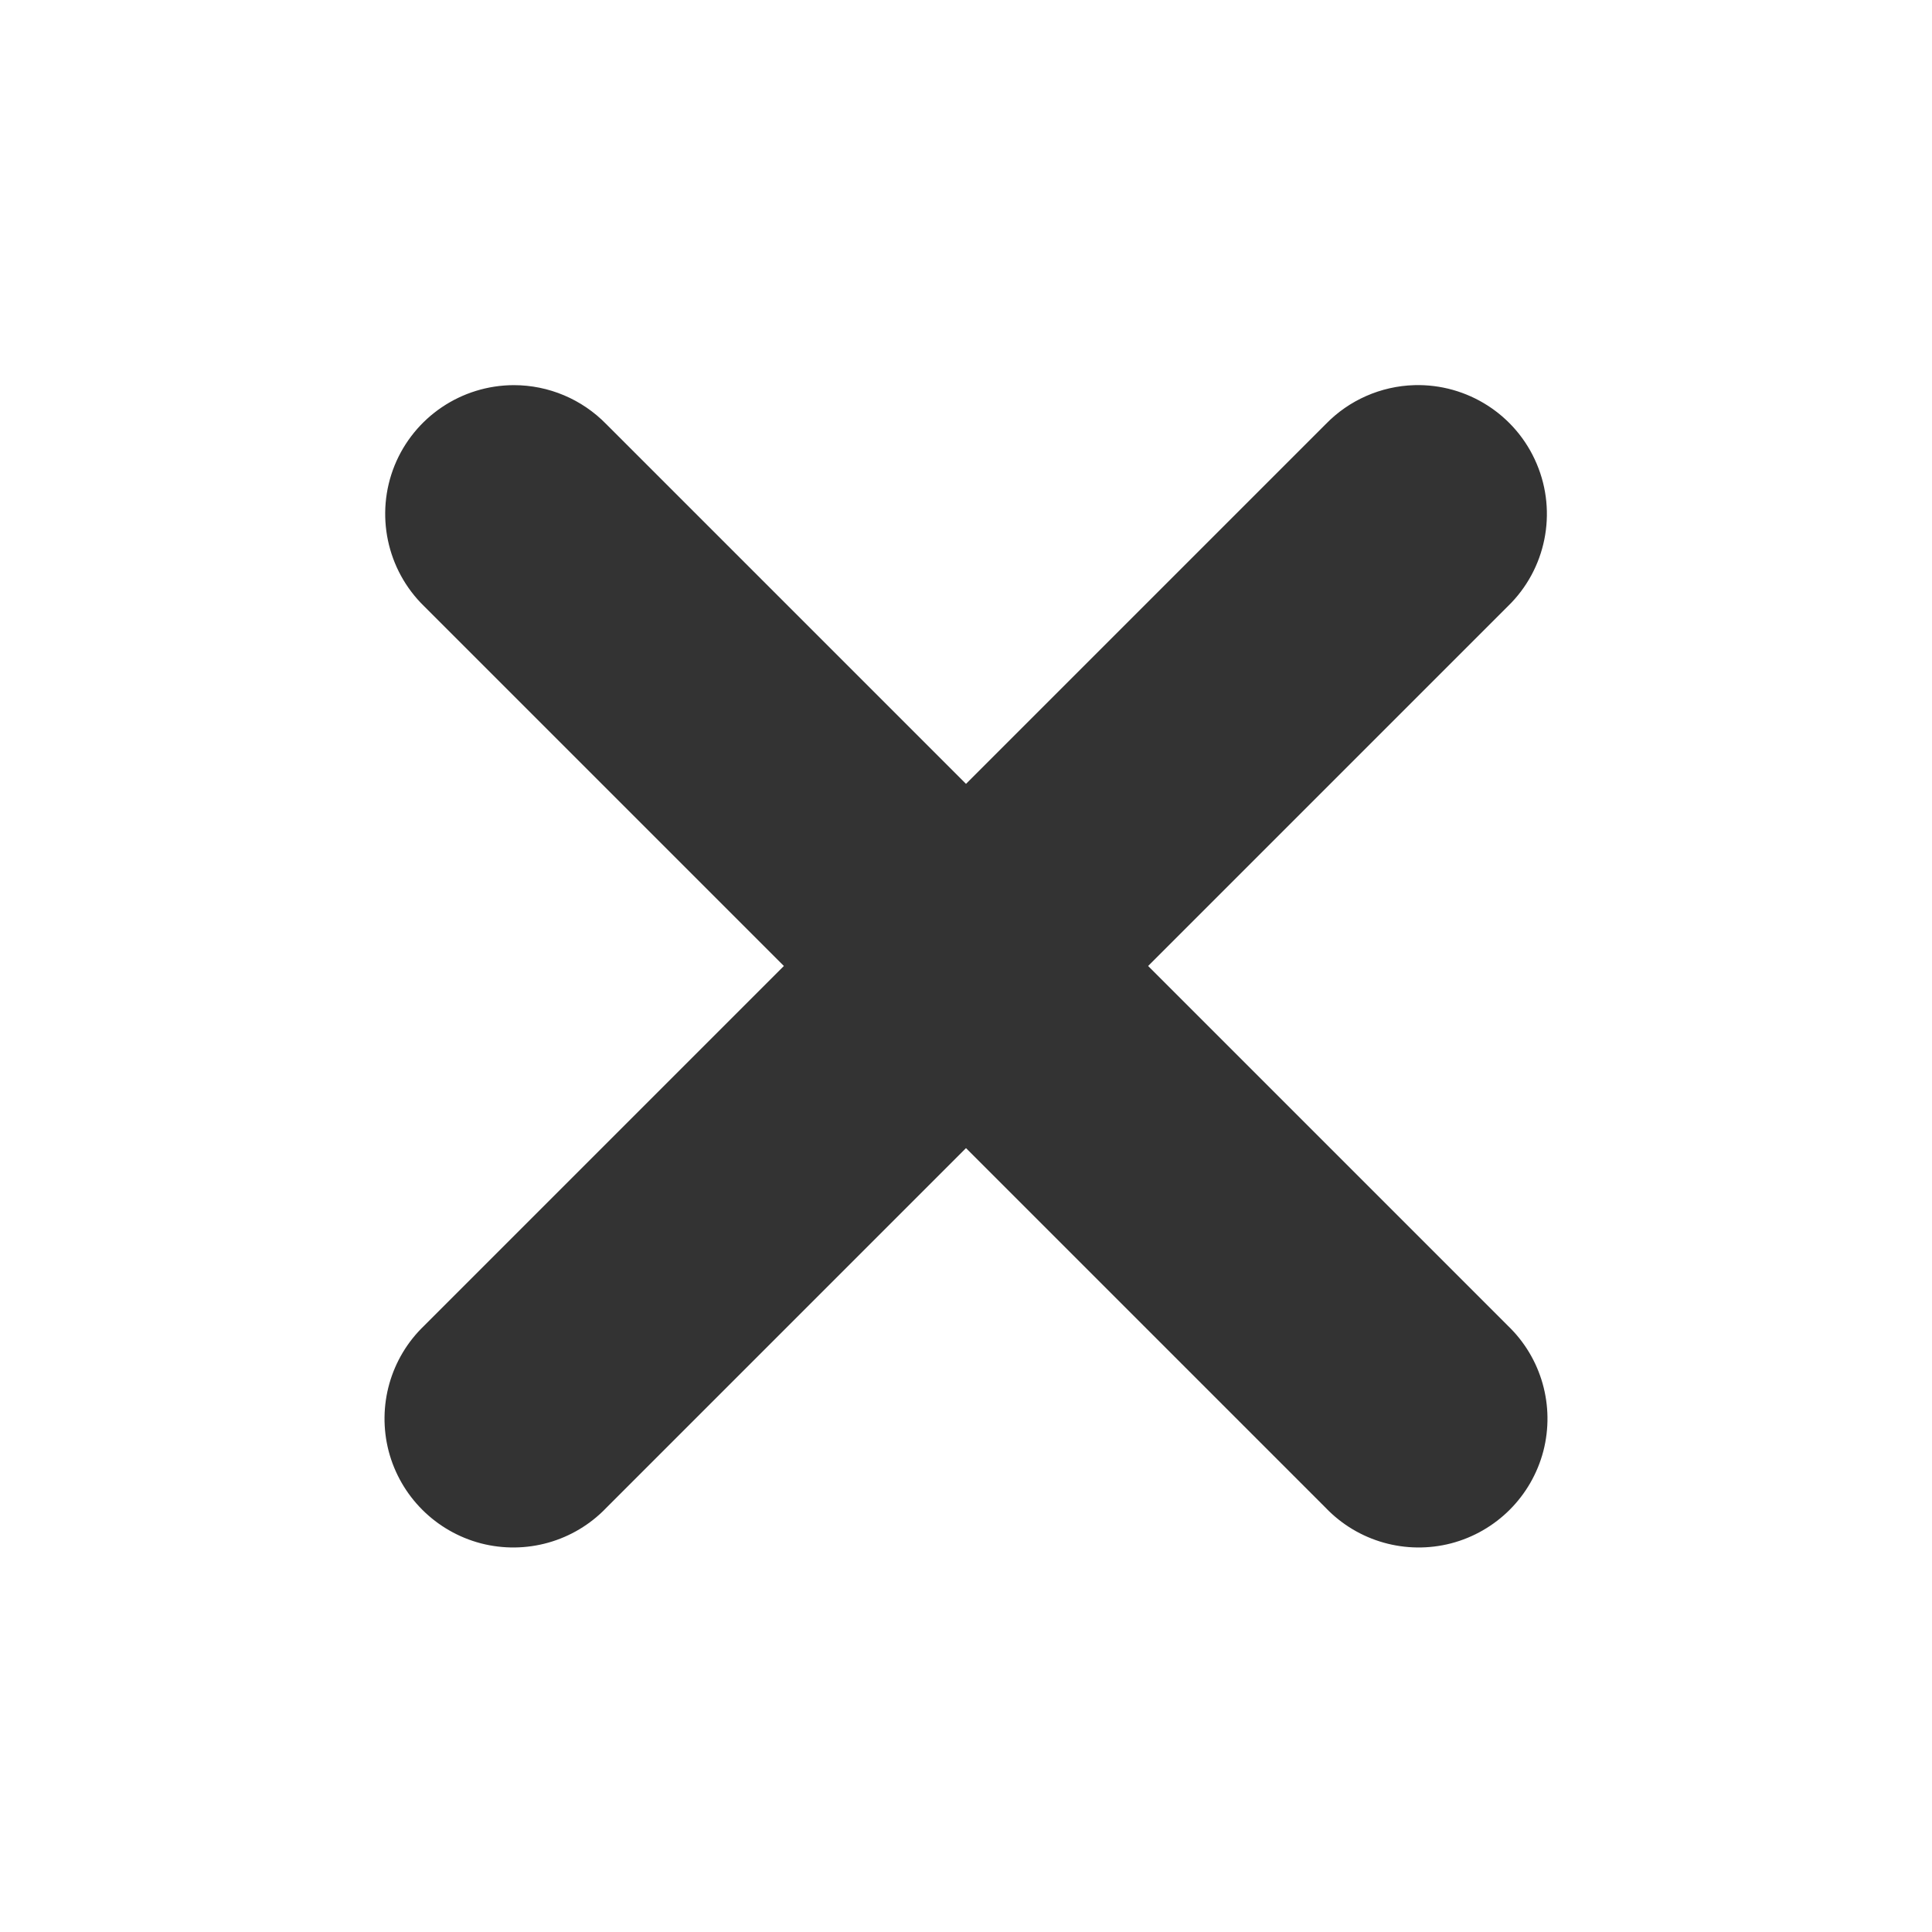
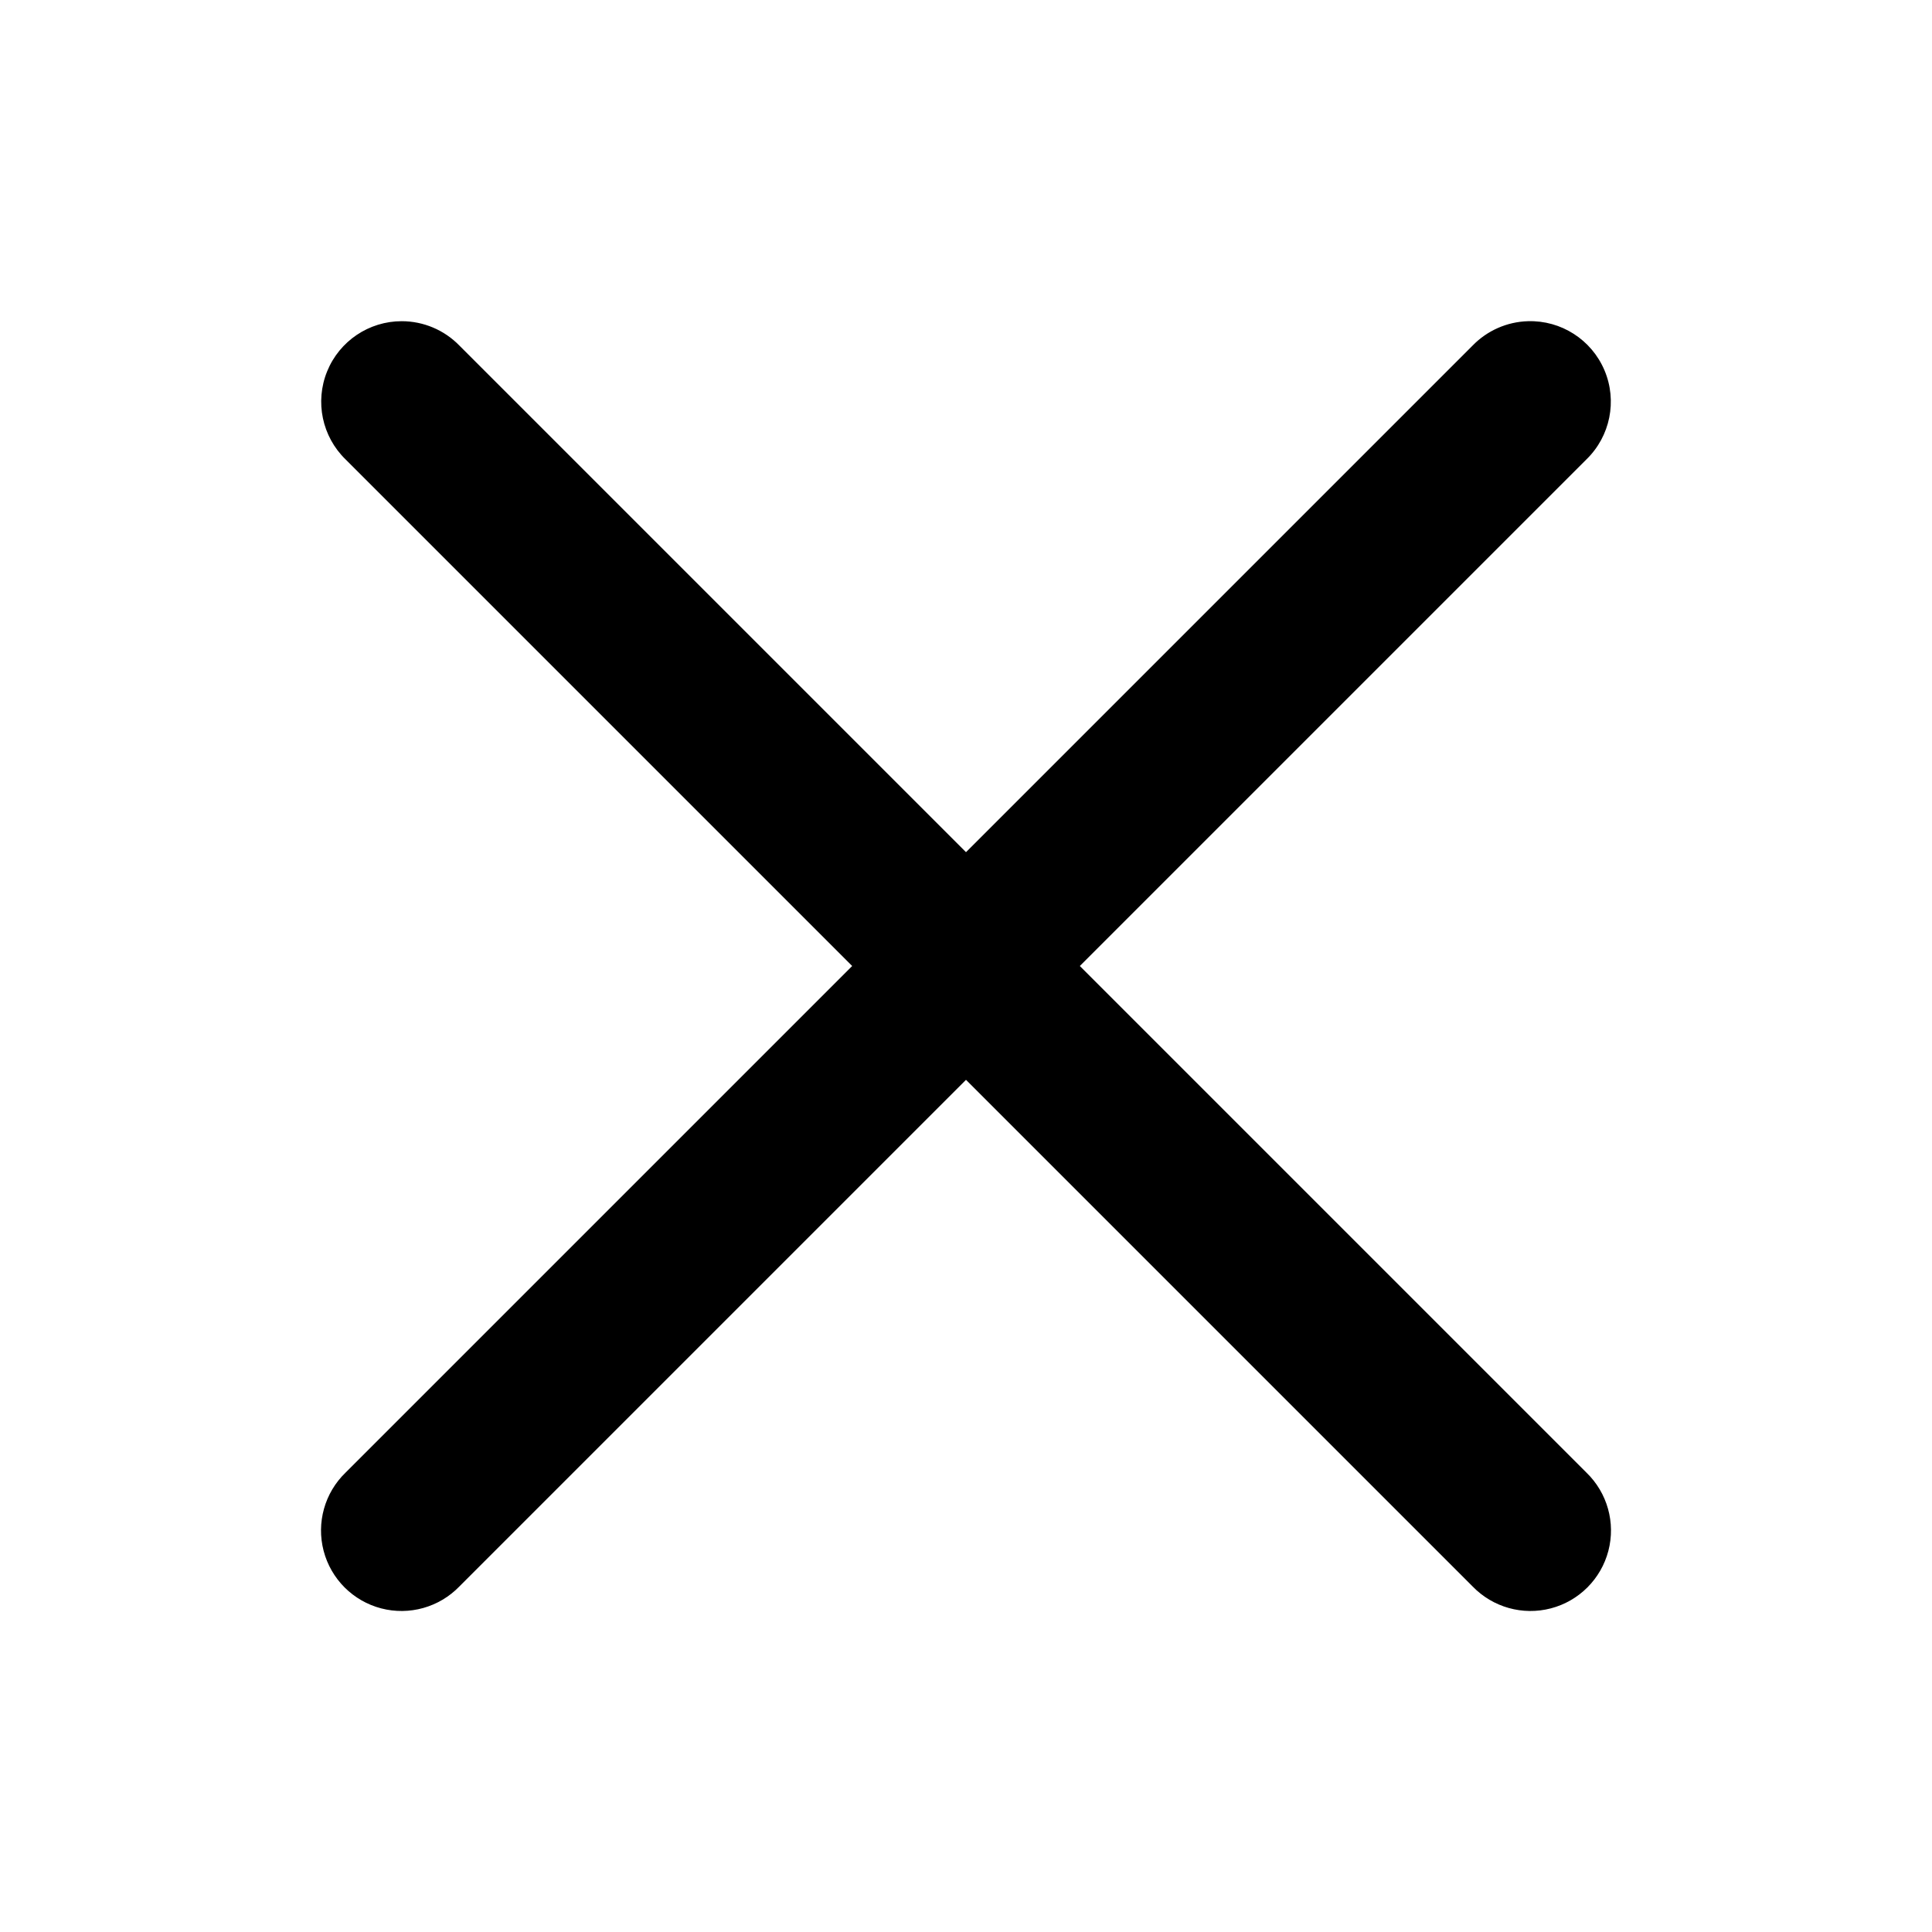
- <svg xmlns="http://www.w3.org/2000/svg" width="60pt" height="60pt" viewBox="0 0 60 60" version="1.1">
-   <g id="surface1437076">
-     <path style=" stroke:none;fill-rule:nonzero;fill:rgb(20%,20%,20%);fill-opacity:1;" d="M 15.957 11.961 C 14.328 11.965 12.867 12.949 12.254 14.457 C 11.645 15.965 12.008 17.695 13.172 18.828 L 24.344 30 L 13.172 41.172 C 12.125 42.176 11.707 43.664 12.07 45.066 C 12.438 46.469 13.531 47.562 14.934 47.93 C 16.336 48.293 17.824 47.875 18.828 46.828 L 30 35.656 L 41.172 46.828 C 42.176 47.875 43.664 48.293 45.066 47.93 C 46.469 47.562 47.562 46.469 47.93 45.066 C 48.293 43.664 47.875 42.176 46.828 41.172 L 35.656 30 L 46.828 18.828 C 48.012 17.68 48.367 15.918 47.723 14.402 C 47.082 12.883 45.57 11.914 43.922 11.961 C 42.883 11.992 41.895 12.426 41.172 13.172 L 30 24.344 L 18.828 13.172 C 18.074 12.398 17.039 11.961 15.957 11.961 Z M 15.957 11.961 " />
-   </g>
+ <svg xmlns="http://www.w3.org/2000/svg" fill="#000000" viewBox="0 0 24 24" width="24px" height="24px">
+   <path d="M 4.99 3.99 A 1 1 0 0 0 4.293 5.707 L 10.586 12 L 4.293 18.293 A 1 1 0 1 0 5.707 19.707 L 12 13.414 L 18.293 19.707 A 1 1 0 1 0 19.707 18.293 L 13.414 12 L 19.707 5.707 A 1 1 0 0 0 18.98 3.99 A 1 1 0 0 0 18.293 4.293 L 12 10.586 L 5.707 4.293 A 1 1 0 0 0 4.99 3.99 z" />
</svg>
